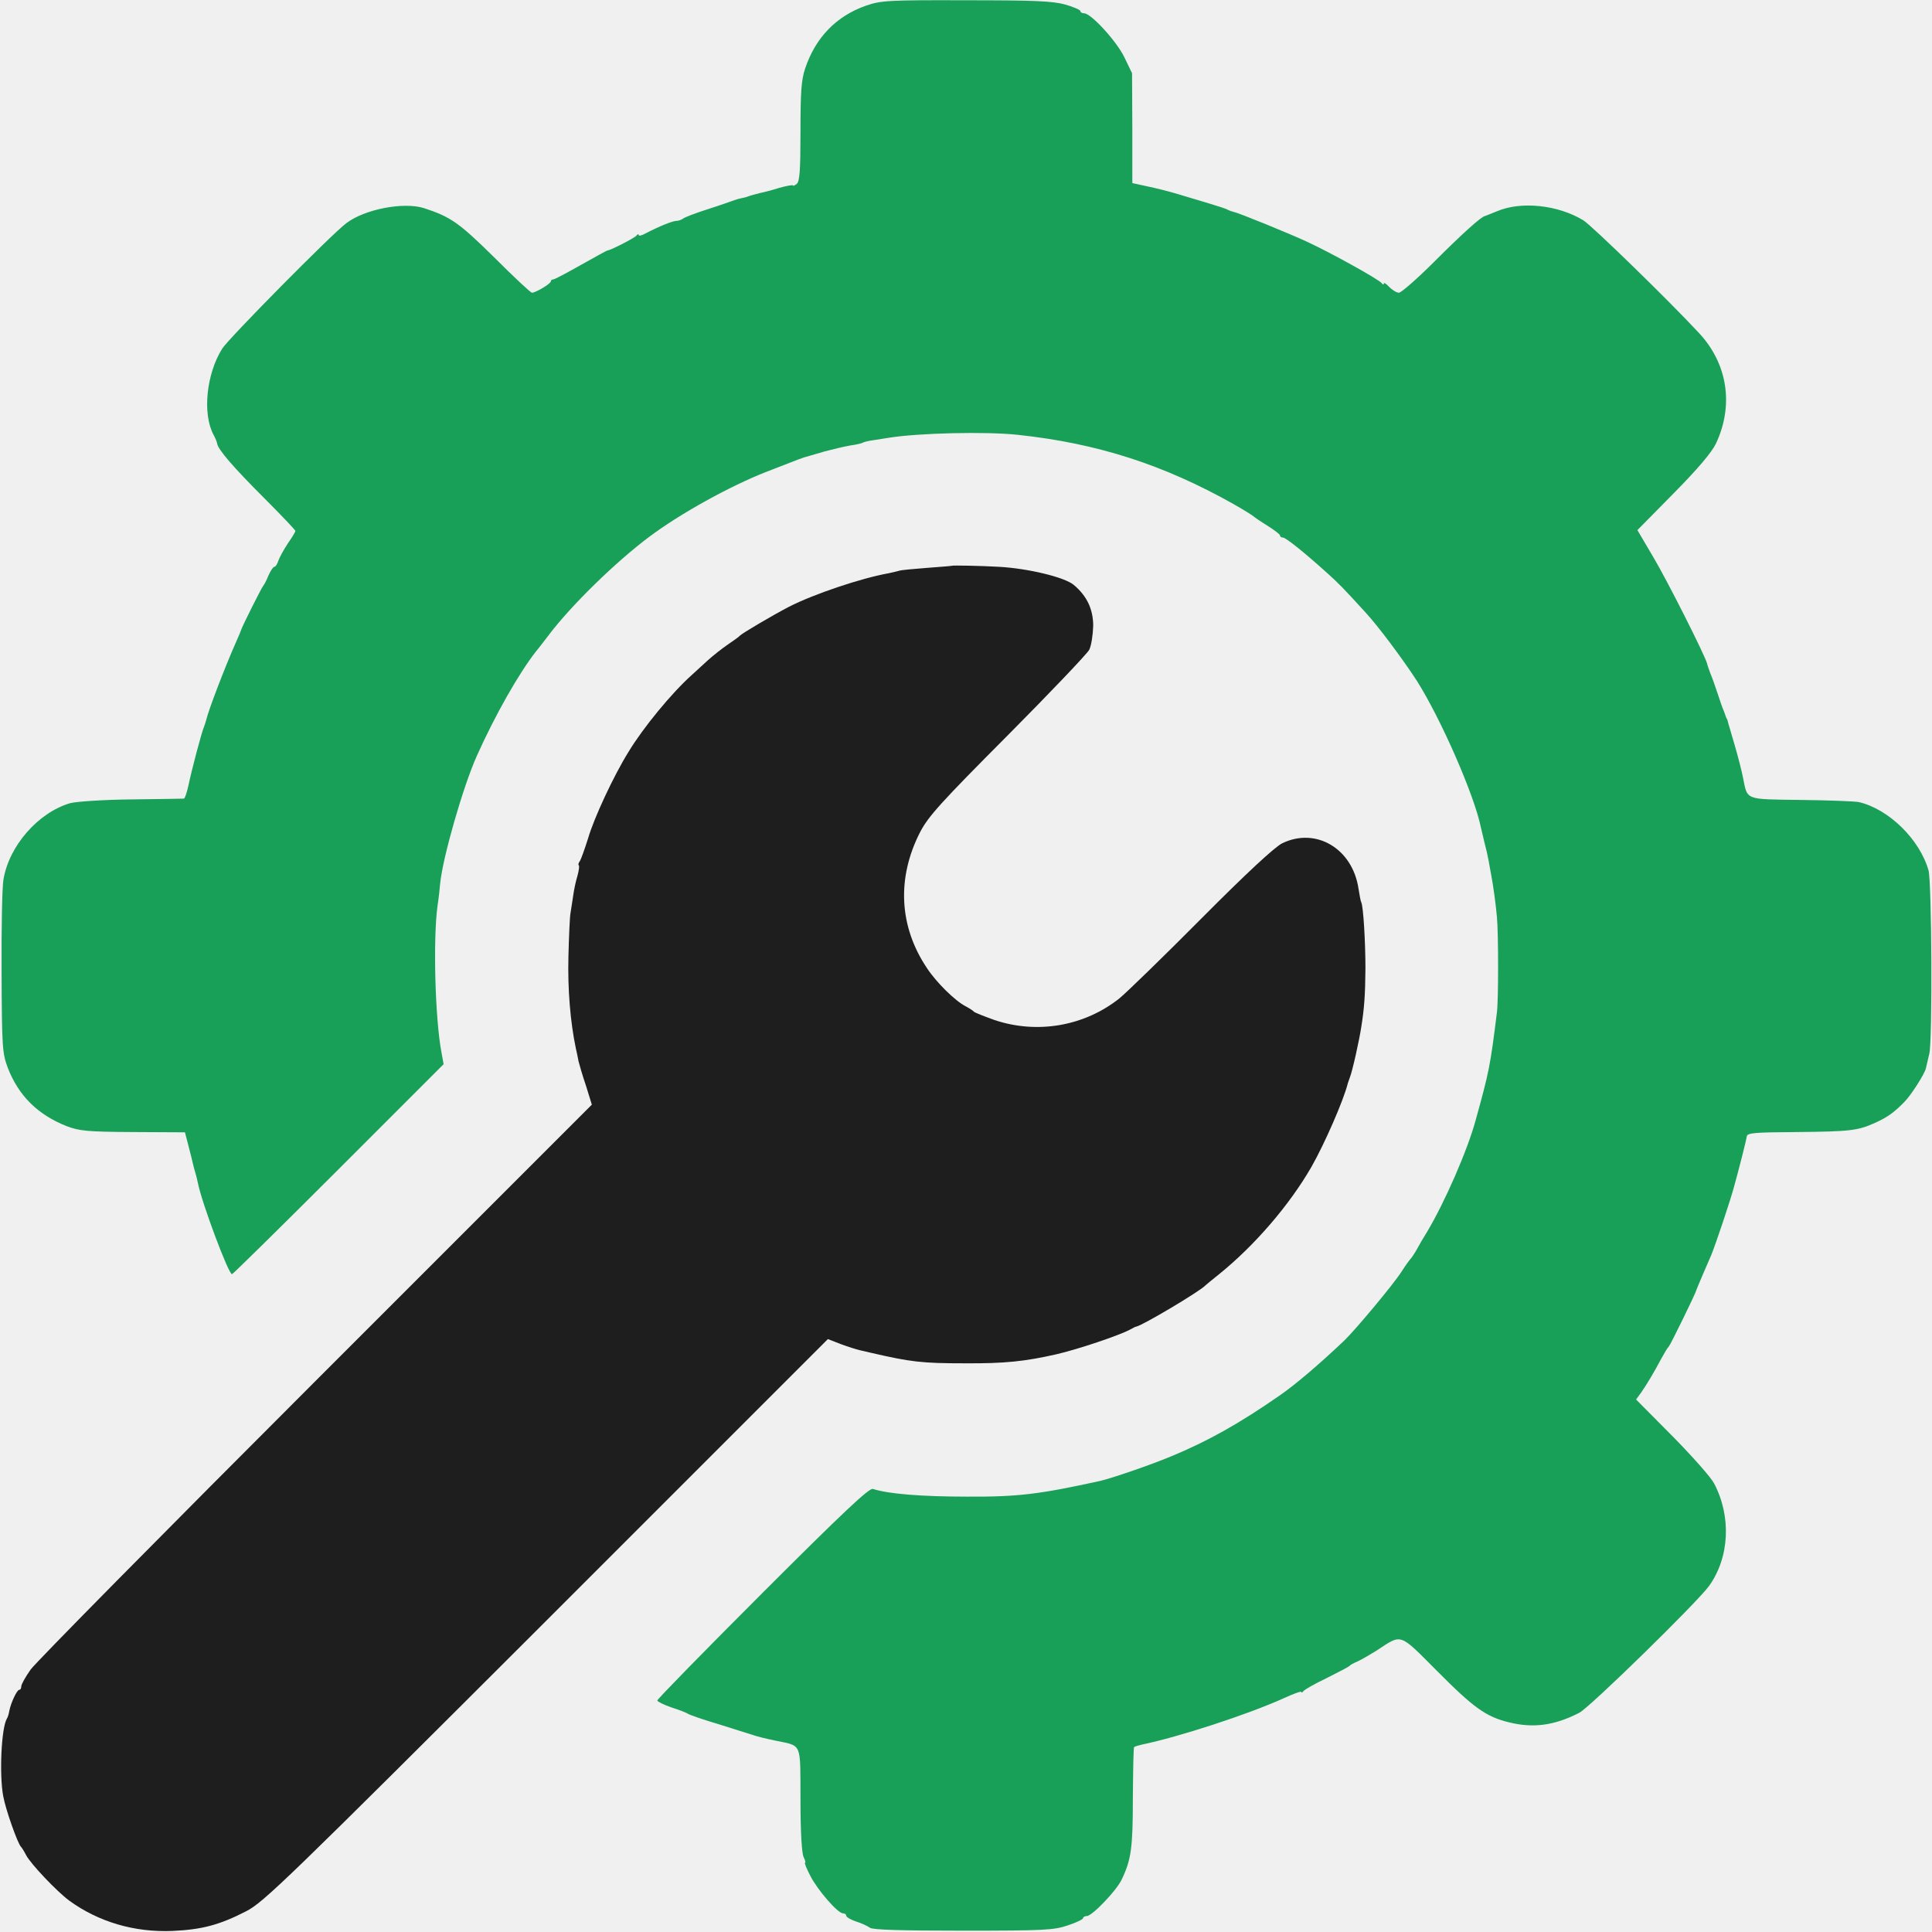
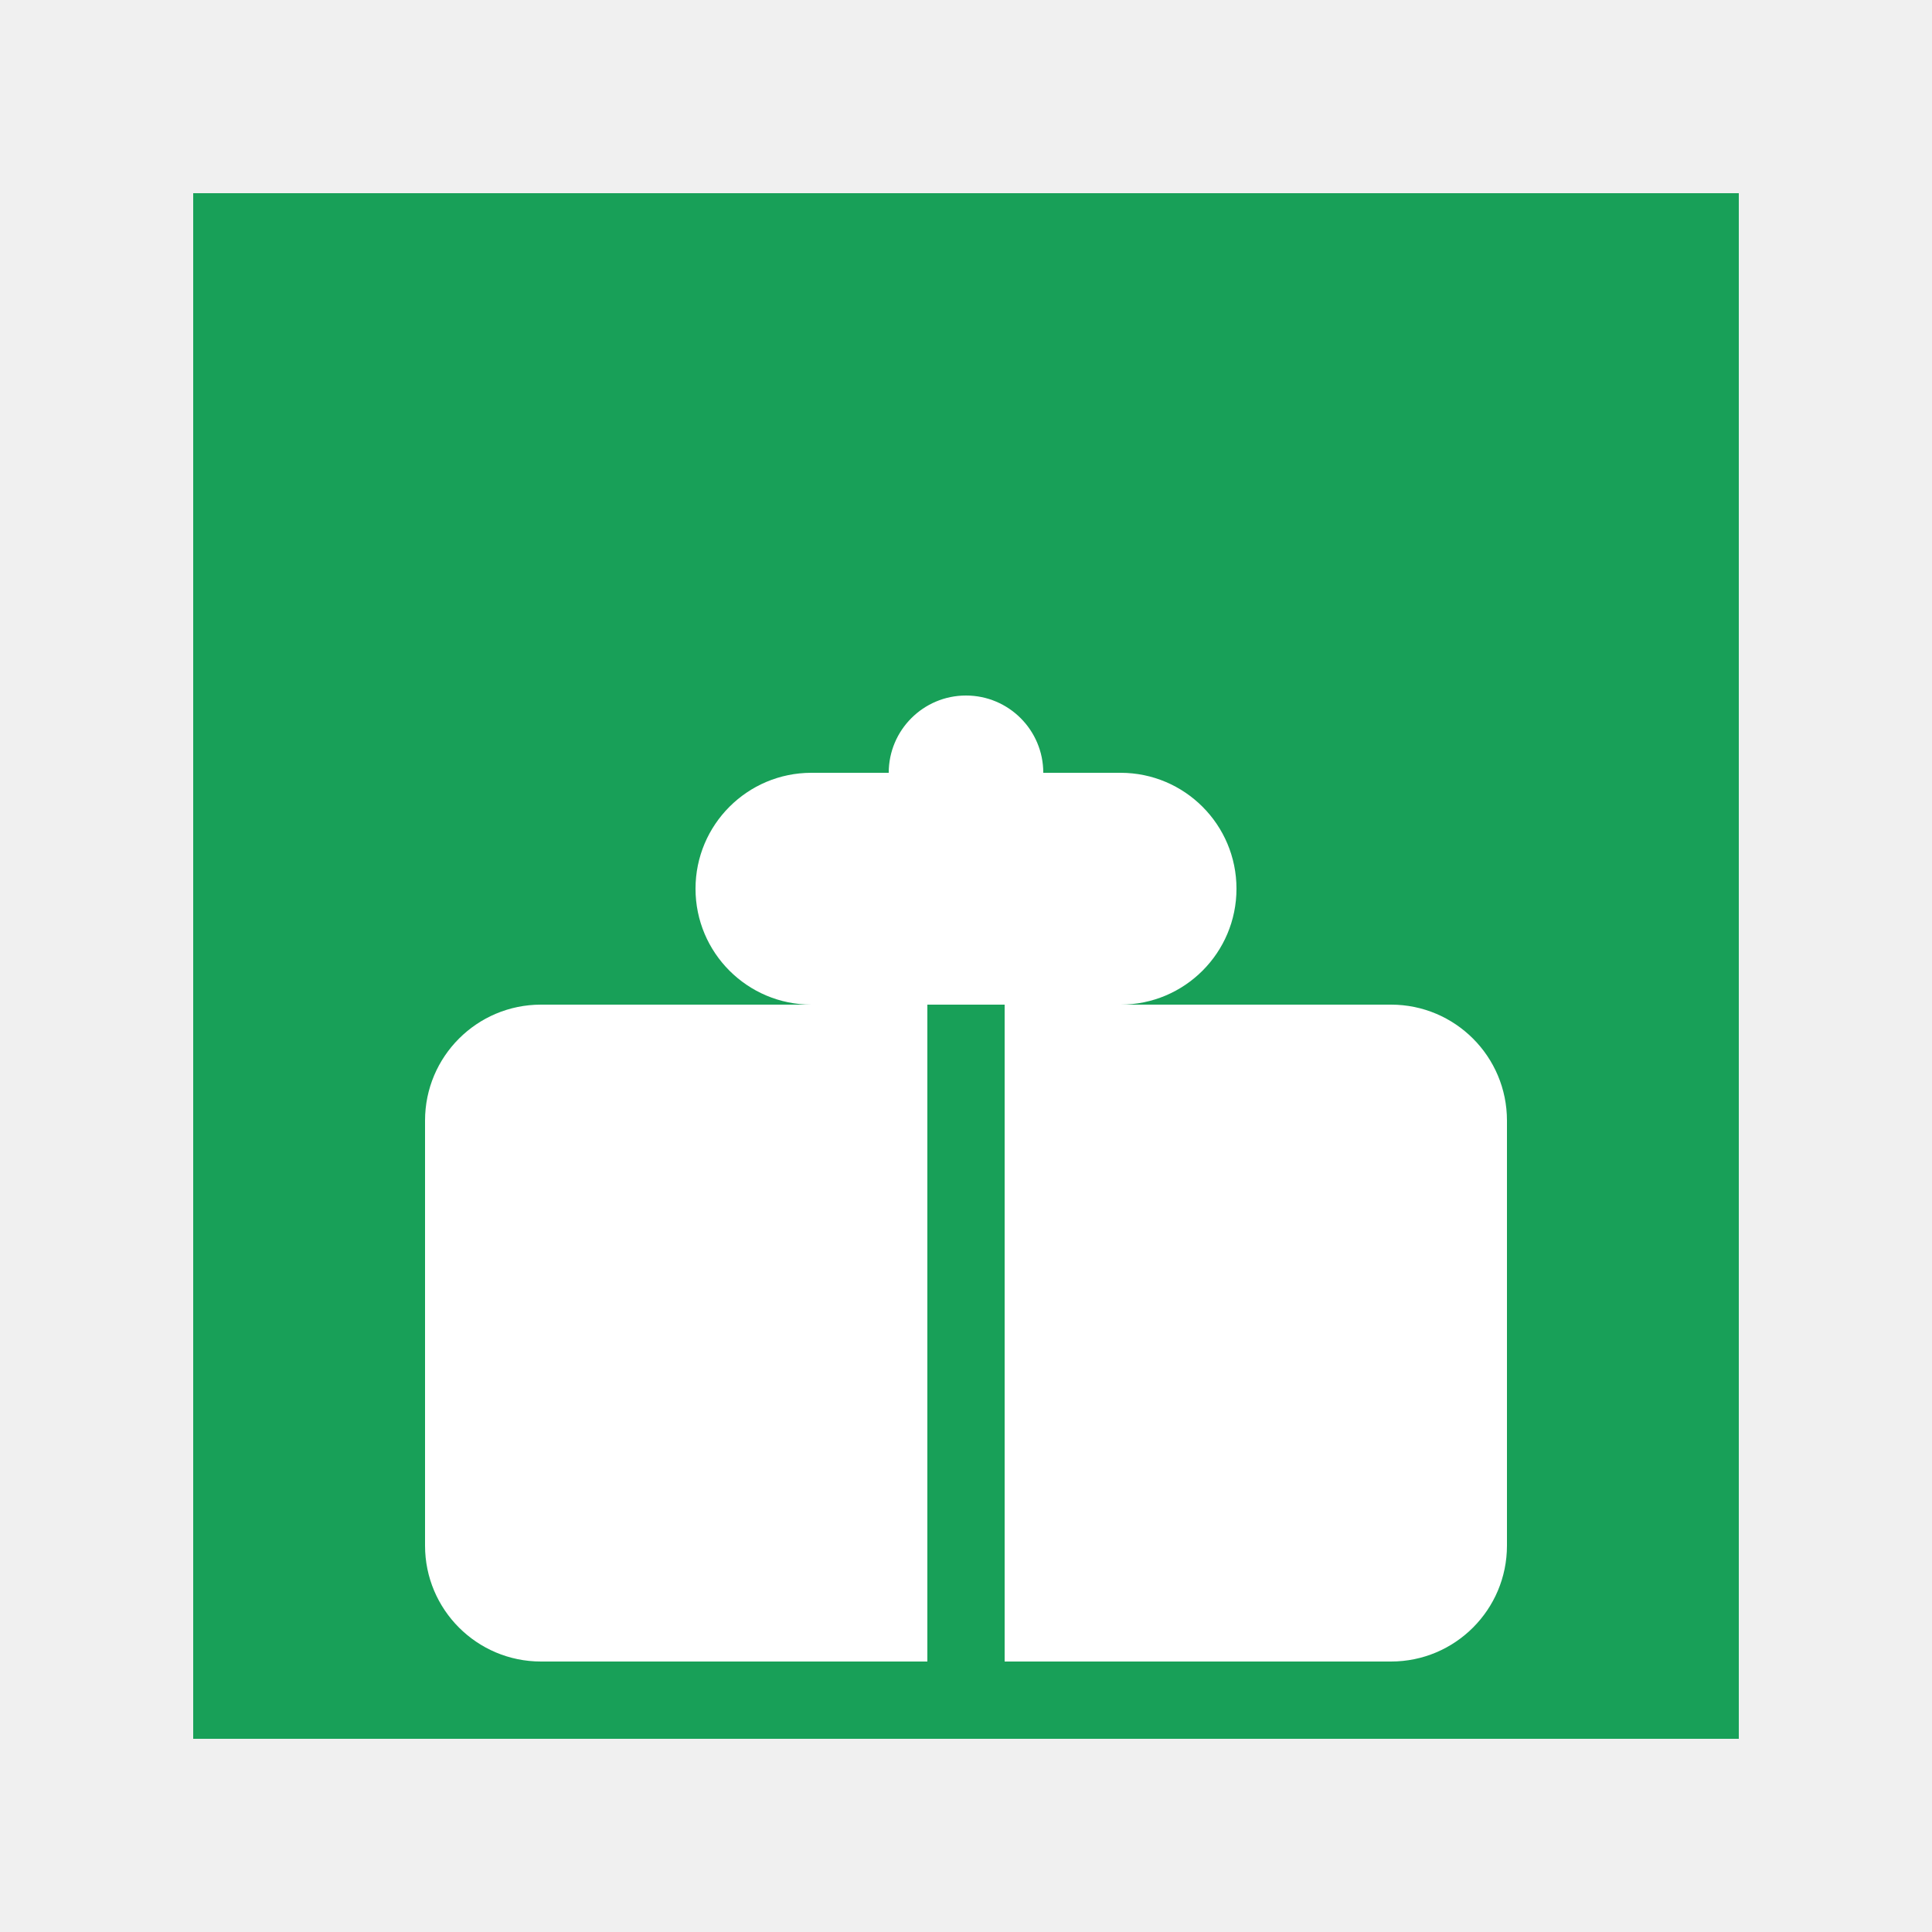
- <svg xmlns="http://www.w3.org/2000/svg" version="1.0" width="726pt" height="726pt" viewBox="0 0 726 726">
-   <g transform="translate(0,726) scale(0.1,-0.1)" stroke="none">
-     <path fill="#18a058" d="M3255 7239 c-112 -39 -191 -120 -230 -238 -14 -43 -17 -88 -17 -237 0 -144 -3 -186 -14 -195 -8 -6 -14 -9 -14 -6 0 3 -23 -1 -52 -9 -28 -9 -60 -17 -71 -19 -10 -3 -28 -7 -40 -11 -12 -5 -26 -8 -32 -9 -5 -1 -17 -4 -25 -7 -8 -3 -53 -19 -100 -34 -47 -15 -89 -31 -94 -36 -6 -4 -16 -8 -24 -8 -15 0 -68 -22 -114 -46 -16 -9 -28 -12 -28 -7 0 4 -4 4 -8 -2 -6 -9 -103 -58 -109 -56 -2 0 -46 -24 -99 -54 -53 -30 -100 -55 -105 -55 -5 0 -9 -3 -9 -7 0 -9 -57 -43 -71 -43 -5 0 -69 60 -142 133 -132 130 -163 152 -264 185 -76 24 -223 -4 -292 -57 -56 -42 -441 -432 -466 -471 -60 -96 -75 -246 -32 -325 6 -11 12 -25 13 -32 4 -23 60 -88 177 -205 64 -64 117 -120 117 -123 0 -4 -13 -25 -29 -48 -15 -23 -31 -52 -35 -64 -4 -13 -11 -23 -15 -23 -5 0 -14 -15 -22 -32 -7 -18 -16 -35 -19 -38 -5 -4 -82 -157 -85 -170 -1 -3 -9 -23 -19 -45 -41 -92 -103 -255 -111 -290 -1 -5 -5 -17 -8 -25 -9 -20 -47 -164 -59 -222 -6 -27 -13 -48 -17 -49 -3 0 -91 -2 -196 -3 -105 -1 -208 -8 -231 -14 -120 -35 -230 -160 -251 -287 -5 -27 -8 -185 -7 -350 1 -282 3 -303 23 -357 41 -106 113 -177 222 -220 48 -18 77 -21 249 -22 l195 -1 13 -50 c7 -27 15 -58 17 -68 2 -10 7 -27 10 -37 3 -10 7 -27 9 -37 15 -75 116 -345 128 -341 5 2 186 180 402 396 l393 393 -8 44 c-24 126 -32 424 -15 550 5 33 9 71 10 85 10 99 86 364 138 480 70 156 158 310 222 392 12 14 32 41 46 59 85 113 253 277 380 372 116 87 304 191 440 244 120 47 141 55 155 58 6 2 35 10 65 19 30 8 73 18 95 22 22 3 44 8 48 11 4 2 22 7 40 9 18 3 43 7 57 9 112 18 365 24 485 11 299 -32 547 -112 810 -260 39 -22 72 -43 75 -46 3 -3 26 -19 52 -35 27 -17 48 -33 48 -37 0 -5 5 -8 11 -8 11 0 84 -59 168 -135 41 -37 58 -54 141 -145 50 -54 142 -178 194 -258 90 -142 216 -429 241 -552 2 -8 8 -33 13 -55 6 -22 13 -53 16 -70 3 -16 7 -41 10 -55 7 -36 17 -109 21 -155 6 -61 6 -315 0 -360 -25 -201 -29 -221 -80 -405 -31 -114 -117 -310 -183 -420 -12 -19 -29 -48 -38 -65 -9 -16 -20 -32 -23 -35 -3 -3 -19 -24 -34 -48 -32 -50 -172 -217 -215 -259 -95 -90 -183 -165 -242 -206 -154 -107 -272 -173 -410 -230 -79 -33 -223 -82 -266 -92 -228 -50 -308 -60 -499 -59 -170 0 -297 10 -355 29 -14 4 -111 -87 -414 -390 -218 -218 -396 -400 -396 -405 0 -4 24 -16 53 -26 28 -9 57 -20 62 -24 6 -4 57 -22 115 -39 58 -18 116 -37 130 -41 14 -5 50 -14 80 -20 106 -23 97 -1 98 -223 0 -122 5 -203 12 -216 6 -12 8 -21 5 -21 -3 0 6 -22 20 -49 27 -53 103 -141 123 -141 7 0 12 -4 12 -9 0 -5 17 -15 38 -22 20 -6 43 -17 51 -23 10 -8 117 -11 350 -11 307 0 341 2 394 20 31 10 57 23 57 27 0 4 6 8 14 8 20 0 112 96 131 137 36 75 42 119 42 307 1 103 2 189 5 191 2 2 15 6 28 9 140 29 398 113 533 174 37 17 67 28 67 24 0 -4 4 -2 8 3 4 6 43 28 87 49 44 22 82 42 85 45 3 4 17 12 32 18 15 7 46 25 70 40 98 64 83 69 228 -76 138 -139 184 -172 270 -193 92 -23 172 -12 265 36 40 21 440 412 487 476 77 107 85 261 19 386 -12 23 -83 103 -157 178 l-136 137 19 26 c22 32 48 75 76 128 12 22 24 42 28 45 6 6 102 202 103 211 1 3 12 30 25 60 13 30 27 63 32 74 17 42 71 203 85 255 19 69 45 170 48 190 2 13 32 15 187 16 201 2 230 5 296 35 46 21 70 38 110 79 24 24 75 104 80 125 1 5 7 31 13 56 12 49 9 646 -3 688 -33 117 -150 231 -262 257 -16 3 -115 7 -219 8 -211 3 -199 -2 -216 83 -5 26 -19 80 -30 118 -12 39 -22 77 -25 85 -2 8 -4 16 -5 18 -2 1 -3 5 -5 10 -1 4 -5 14 -8 22 -4 8 -14 38 -23 65 -9 28 -21 61 -27 75 -5 14 -11 30 -12 36 -7 29 -149 311 -202 400 l-60 102 136 138 c91 92 144 155 159 187 68 144 44 300 -63 415 -114 123 -402 403 -435 424 -95 58 -234 73 -325 34 -22 -9 -42 -17 -45 -18 -13 -1 -86 -67 -191 -172 -64 -64 -124 -116 -132 -116 -9 0 -25 10 -37 22 -11 12 -20 18 -20 12 0 -5 -4 -4 -8 2 -9 13 -185 111 -277 154 -73 34 -263 111 -280 114 -5 1 -14 4 -20 7 -5 4 -37 14 -70 24 -33 10 -87 26 -120 36 -33 10 -85 23 -115 29 l-55 12 0 207 -1 206 -29 60 c-29 60 -125 165 -151 165 -8 0 -14 4 -14 8 0 5 -26 16 -57 25 -48 13 -115 16 -373 16 -293 1 -319 -1 -375 -20z" />
-     <path fill="#1e1e1e" d="M3577 5134 c-1 -1 -44 -4 -94 -8 -51 -4 -98 -8 -105 -11 -7 -2 -24 -6 -38 -9 -106 -19 -283 -79 -375 -126 -65 -34 -177 -100 -185 -109 -3 -4 -23 -18 -45 -33 -22 -15 -56 -42 -76 -60 -20 -18 -47 -43 -60 -55 -74 -66 -182 -197 -237 -288 -56 -90 -130 -249 -152 -325 -13 -41 -27 -80 -31 -86 -5 -6 -7 -13 -4 -16 3 -2 0 -20 -5 -39 -6 -19 -13 -52 -16 -74 -3 -22 -8 -51 -10 -65 -3 -14 -6 -88 -8 -165 -3 -123 7 -245 28 -345 3 -14 8 -35 10 -48 3 -12 15 -54 28 -92 l22 -71 -1037 -1037 c-570 -570 -1053 -1059 -1072 -1086 -19 -27 -35 -55 -35 -63 0 -7 -3 -13 -8 -13 -8 0 -31 -48 -37 -79 -2 -12 -6 -25 -9 -29 -21 -34 -29 -211 -14 -291 9 -51 55 -180 67 -191 3 -3 12 -17 19 -31 17 -33 116 -137 162 -171 110 -80 245 -120 388 -114 110 5 176 22 277 74 65 33 151 116 1128 1092 l1058 1058 49 -19 c27 -10 59 -20 72 -23 13 -3 32 -7 43 -10 148 -34 189 -39 350 -39 150 -1 226 7 345 34 82 19 233 70 275 92 11 6 22 12 25 12 23 4 240 133 260 155 3 3 25 21 50 41 134 108 265 260 348 404 49 86 121 250 137 315 1 3 4 12 7 20 10 24 37 146 44 195 11 70 14 116 15 215 0 101 -8 237 -16 250 -2 3 -6 26 -10 50 -22 151 -160 233 -287 171 -28 -14 -133 -111 -303 -282 -143 -144 -282 -279 -309 -301 -131 -104 -308 -135 -469 -81 -39 14 -74 28 -77 31 -3 4 -17 13 -32 21 -39 20 -109 89 -144 142 -106 157 -115 340 -26 513 31 59 78 111 328 362 160 161 298 306 307 322 8 16 14 57 15 90 0 63 -24 113 -73 154 -34 29 -172 62 -280 68 -69 4 -175 6 -178 4z" />
-   </g>
+ <svg xmlns="http://www.w3.org/2000/svg" viewBox="0 0 100 100">
+   <path fill="#18a058" d="M10 10h80v80H10z" rx="20" />
+   <rect x="22" y="52" width="56" height="34" rx="6" fill="#fff" />
+   <rect x="36" y="40" width="28" height="12" rx="6" fill="#fff" />
+   <rect x="48" y="52" width="4" height="34" fill="#18a058" />
+   <circle cx="50" cy="40" r="4" fill="#fff" />
</svg>
